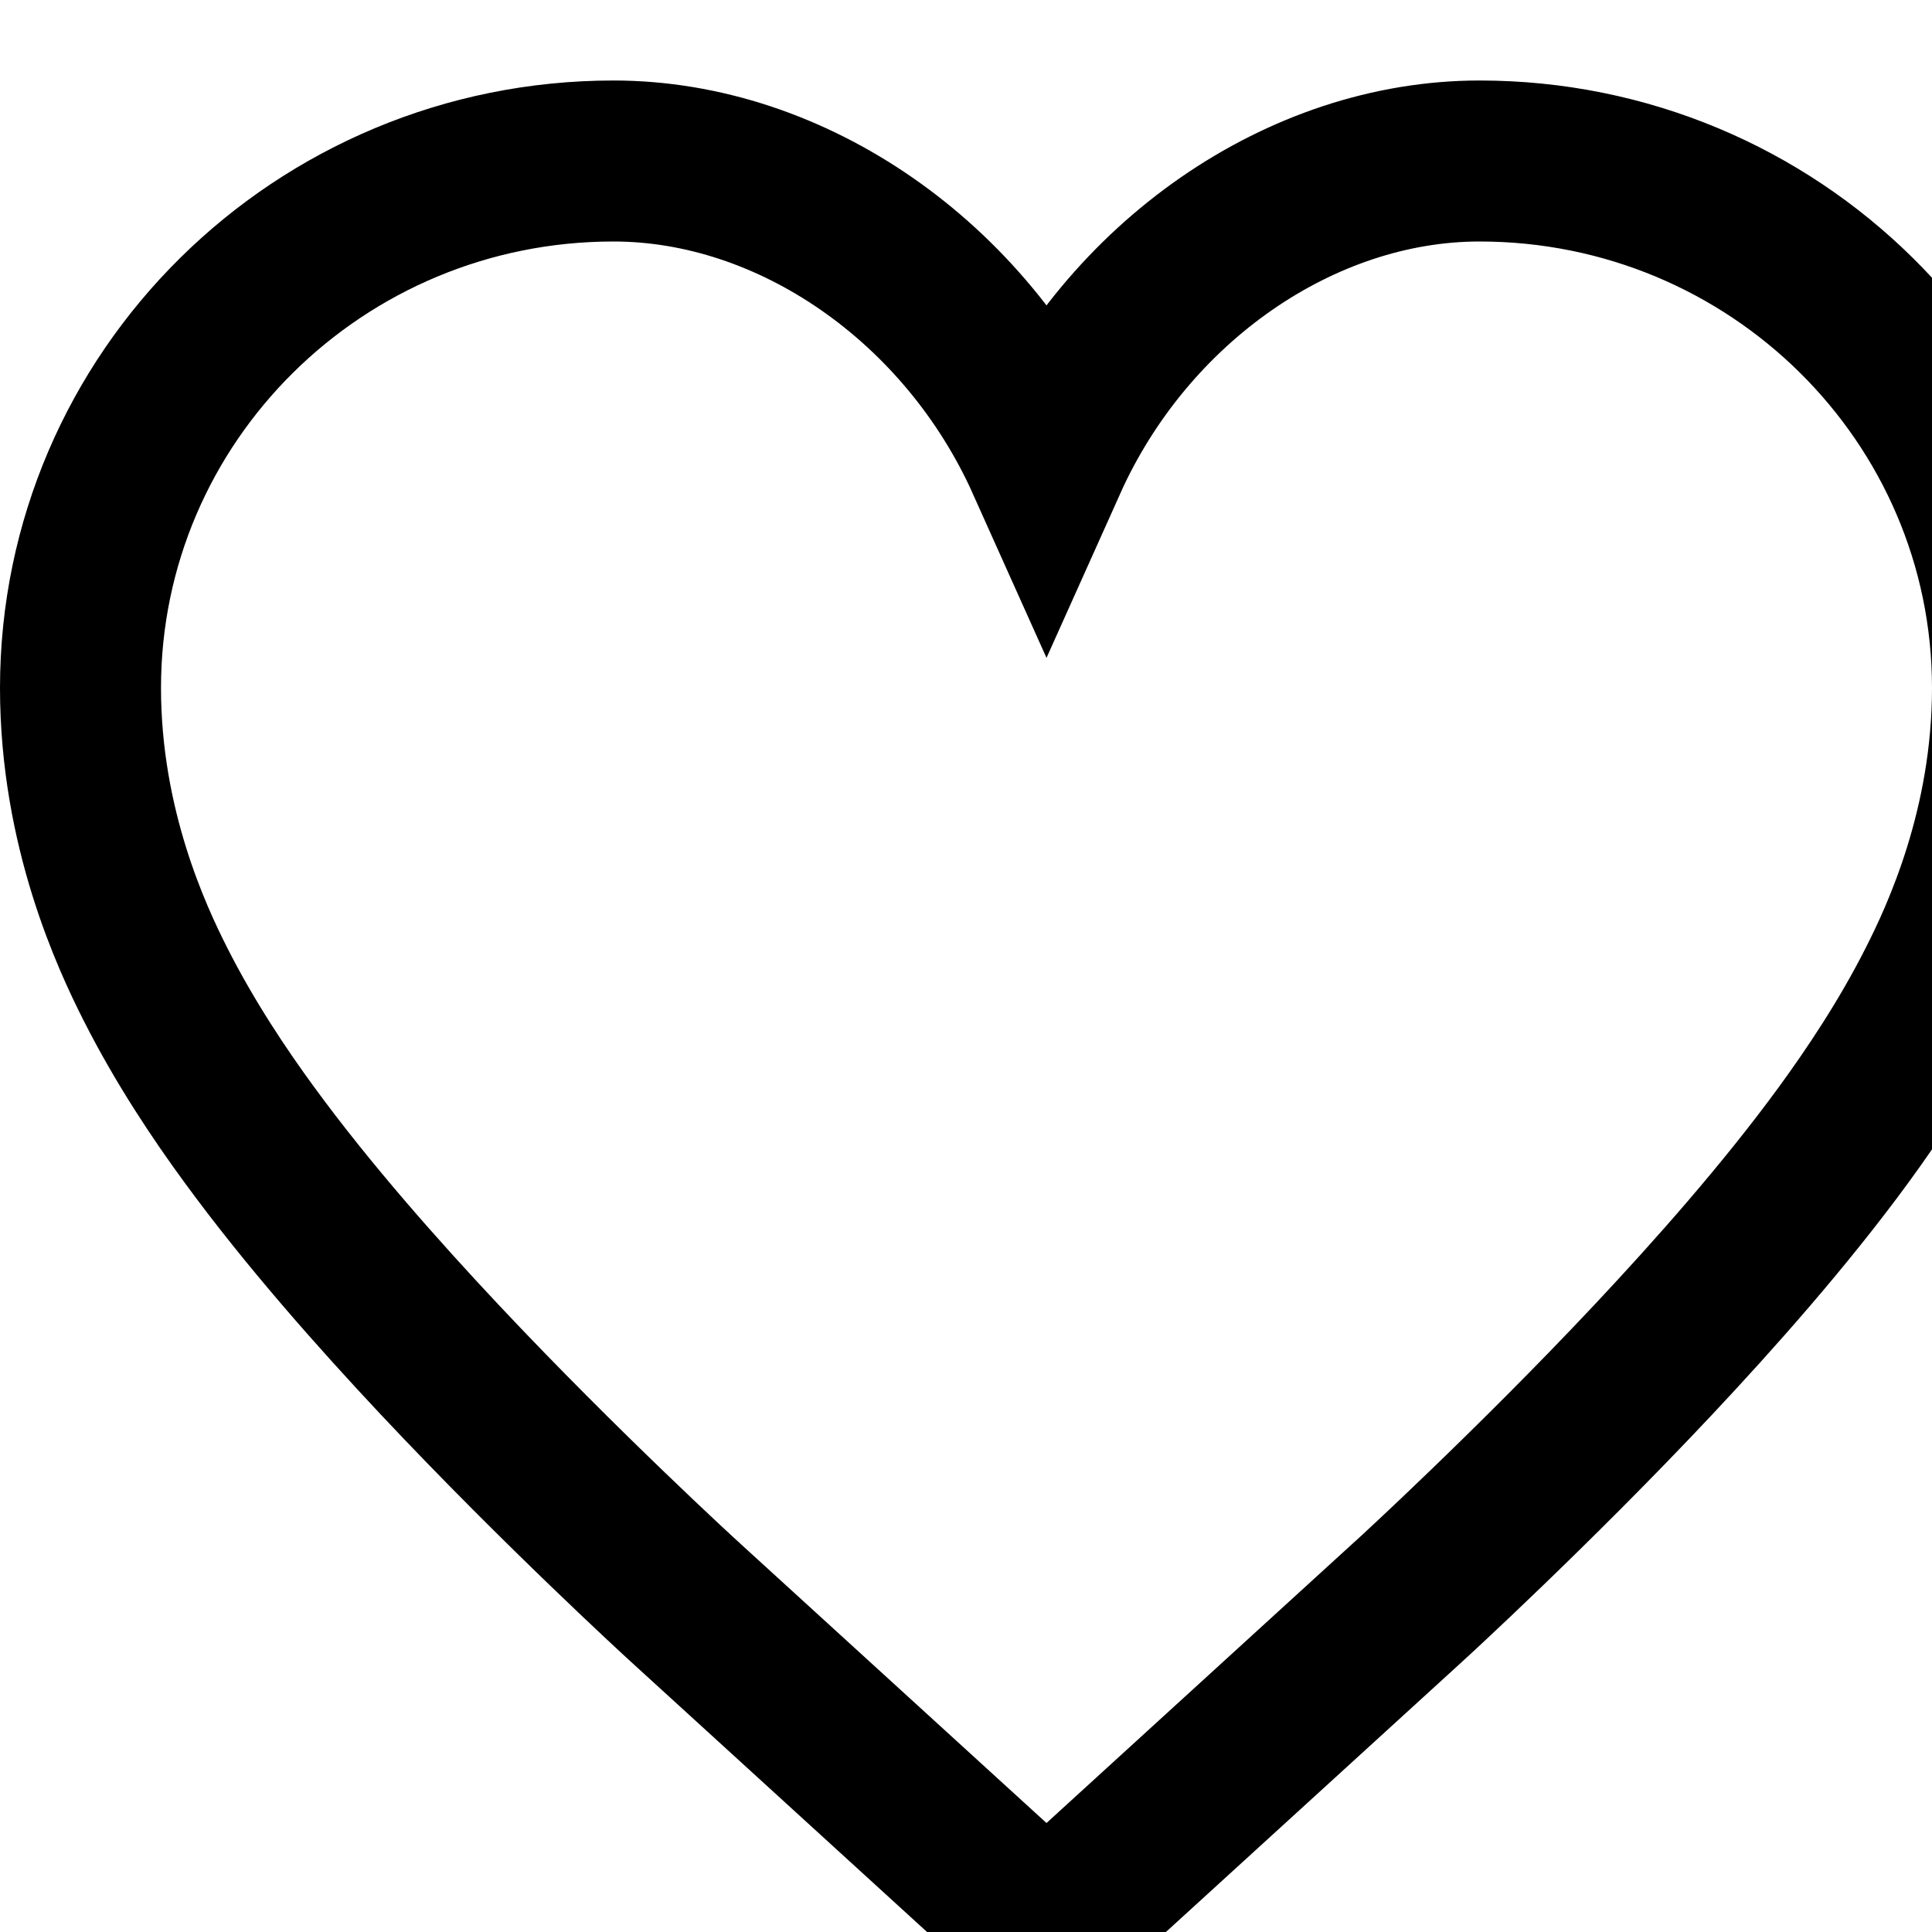
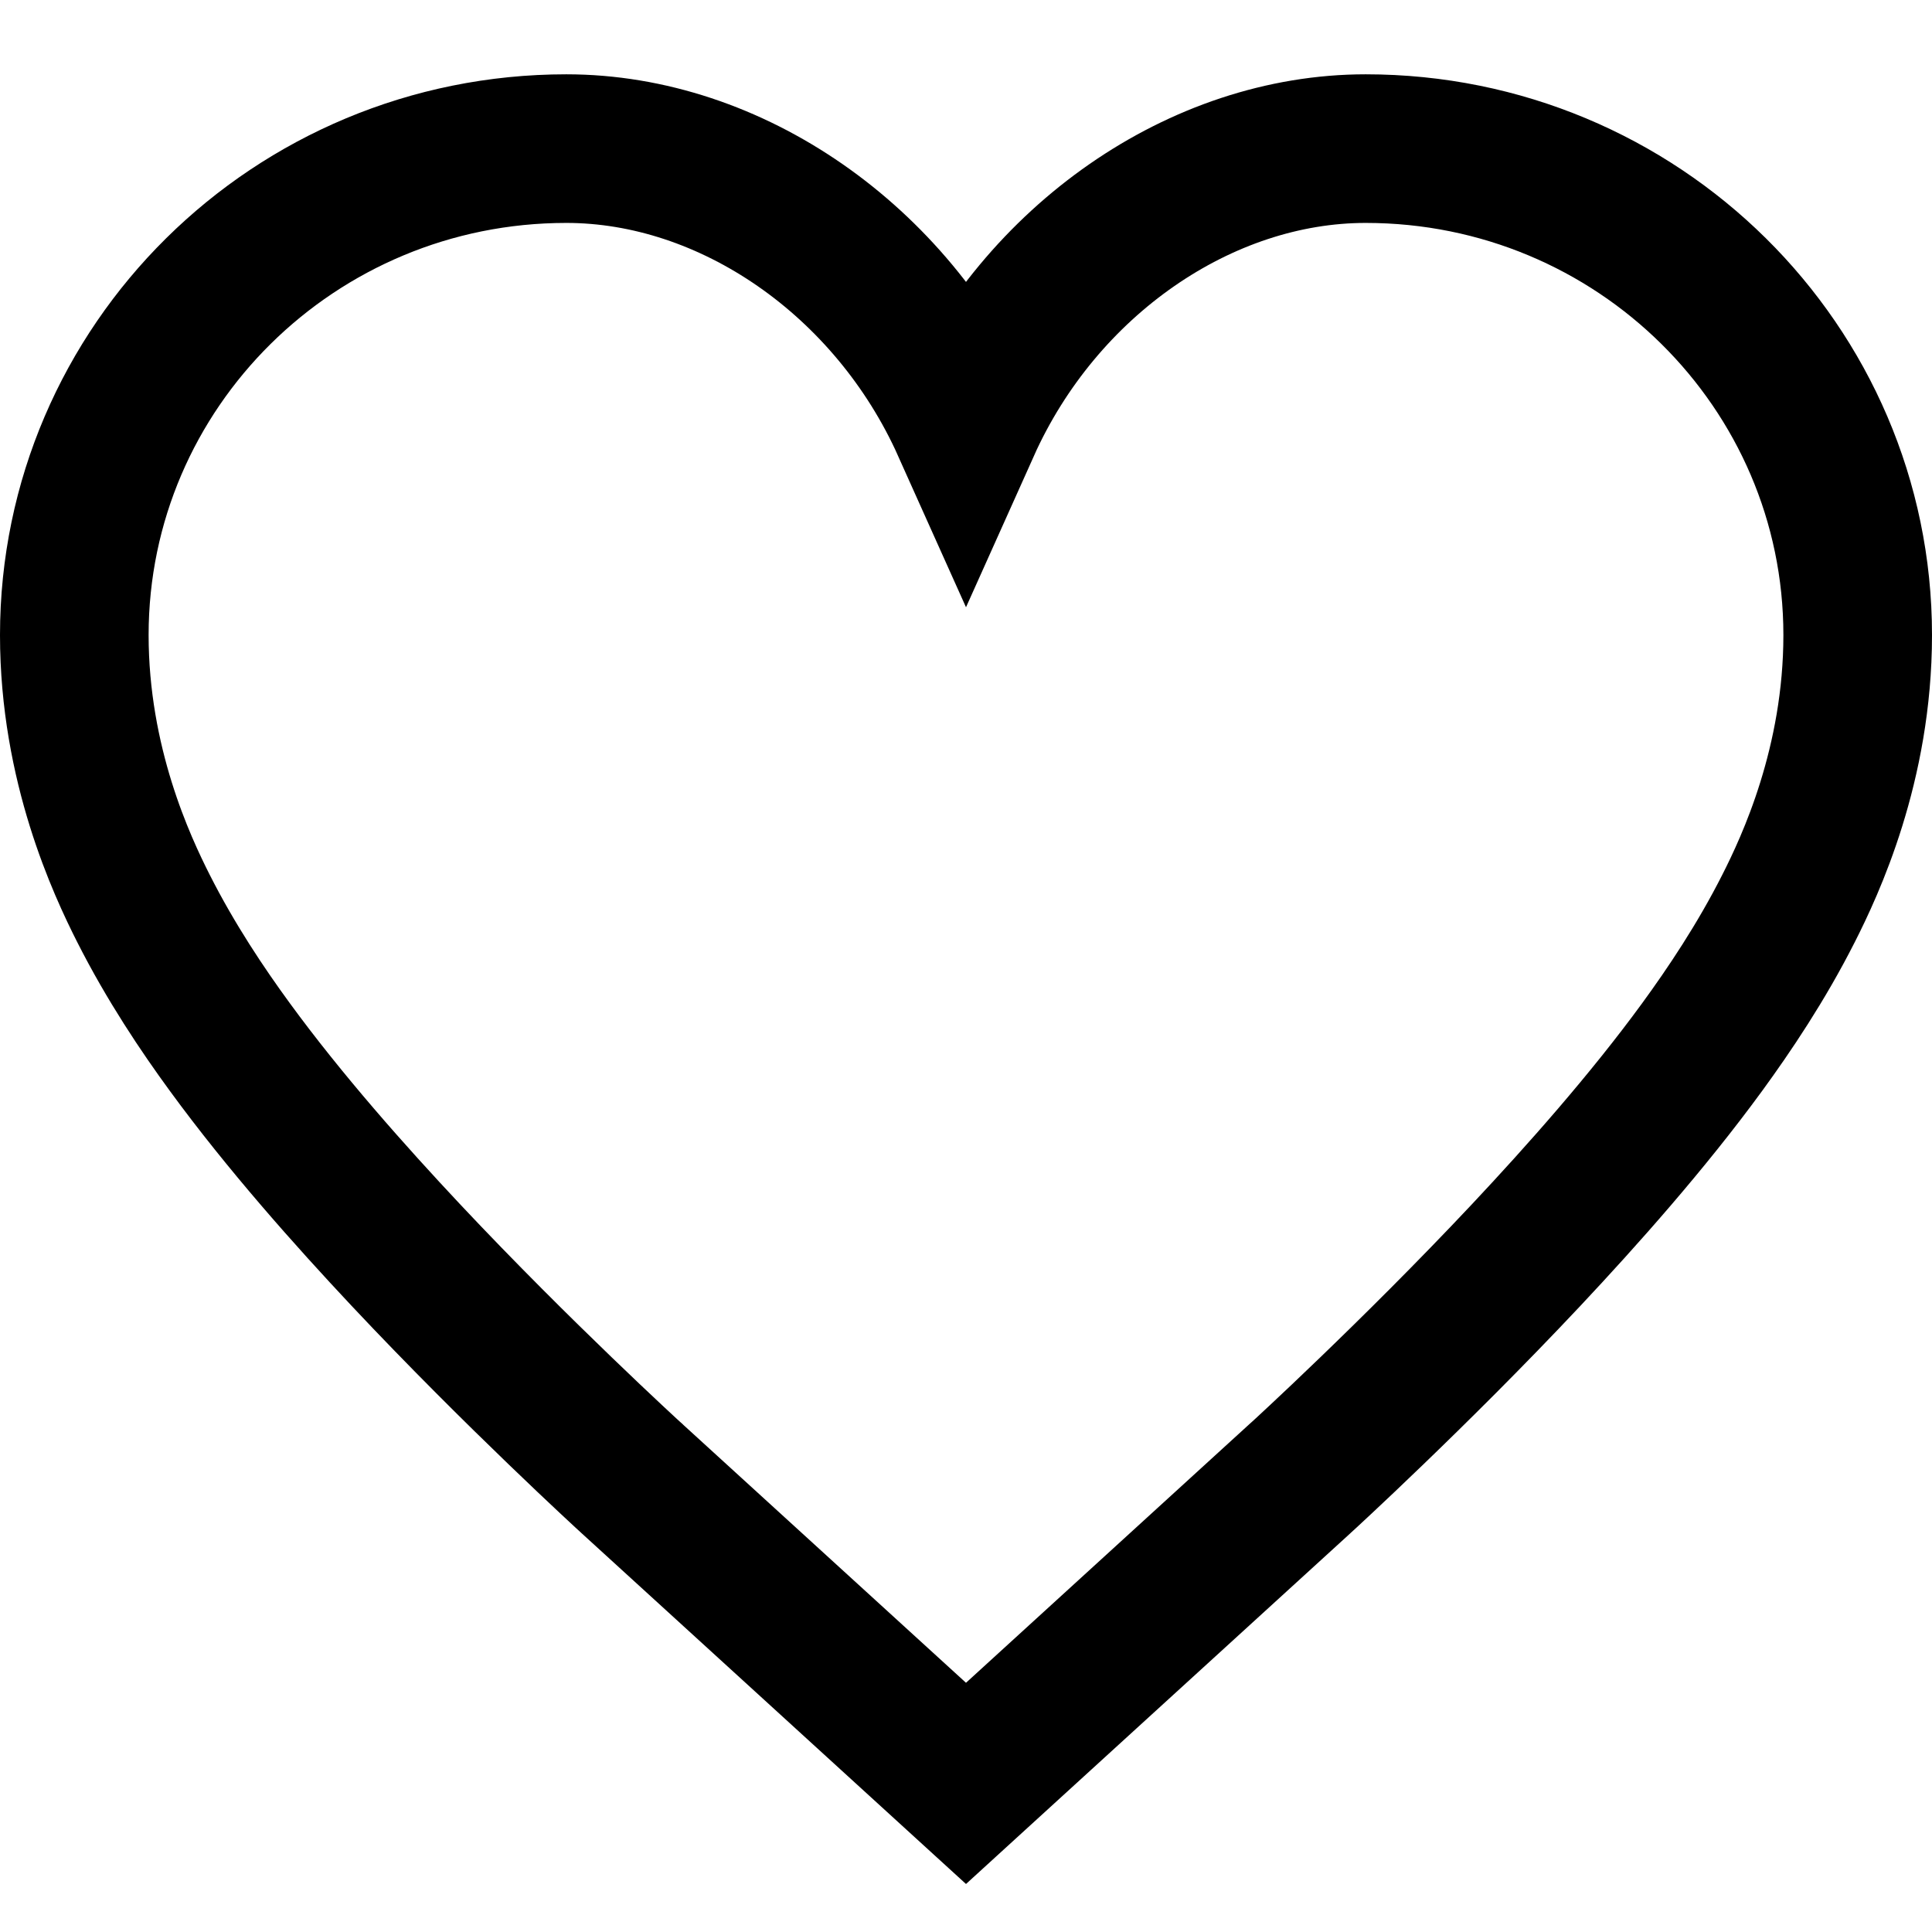
- <svg xmlns="http://www.w3.org/2000/svg" width="24" height="24" viewBox="0 0 24 24" fill="none">
+ <svg xmlns="http://www.w3.org/2000/svg" width="26" height="26" viewBox="0 0 26 26" fill="none">
  <path d="M13 24L8.509 19.902M13 24L17.491 19.902M13 24C16.485 20.819 17.491 19.901 17.491 19.901L17.501 19.892L17.519 19.876L17.578 19.822C17.627 19.776 17.695 19.714 17.779 19.635C17.947 19.478 18.181 19.257 18.461 18.987C19.014 18.454 19.77 17.708 20.541 16.887C21.287 16.092 22.17 15.1 22.906 14.092C23.27 13.593 23.703 12.95 24.07 12.224C24.36 11.652 25 10.29 25 8.546C25 4.931 22.036 2 18.379 2C16.163 2 14 3.5 13 5.729C12 3.5 9.837 2 7.621 2C3.964 2 1 4.931 1 8.546C1 10.29 1.641 11.652 1.93 12.224C2.297 12.95 2.729 13.593 3.094 14.092C3.83 15.1 4.713 16.092 5.459 16.887C6.23 17.708 6.986 18.454 7.539 18.987C7.819 19.257 8.053 19.478 8.221 19.635C8.306 19.714 8.373 19.776 8.422 19.822L8.481 19.876L8.499 19.892L8.508 19.901C8.508 19.901 9.515 20.819 13 24Z" stroke="black" stroke-width="2" stroke-linecap="round" />
</svg>
